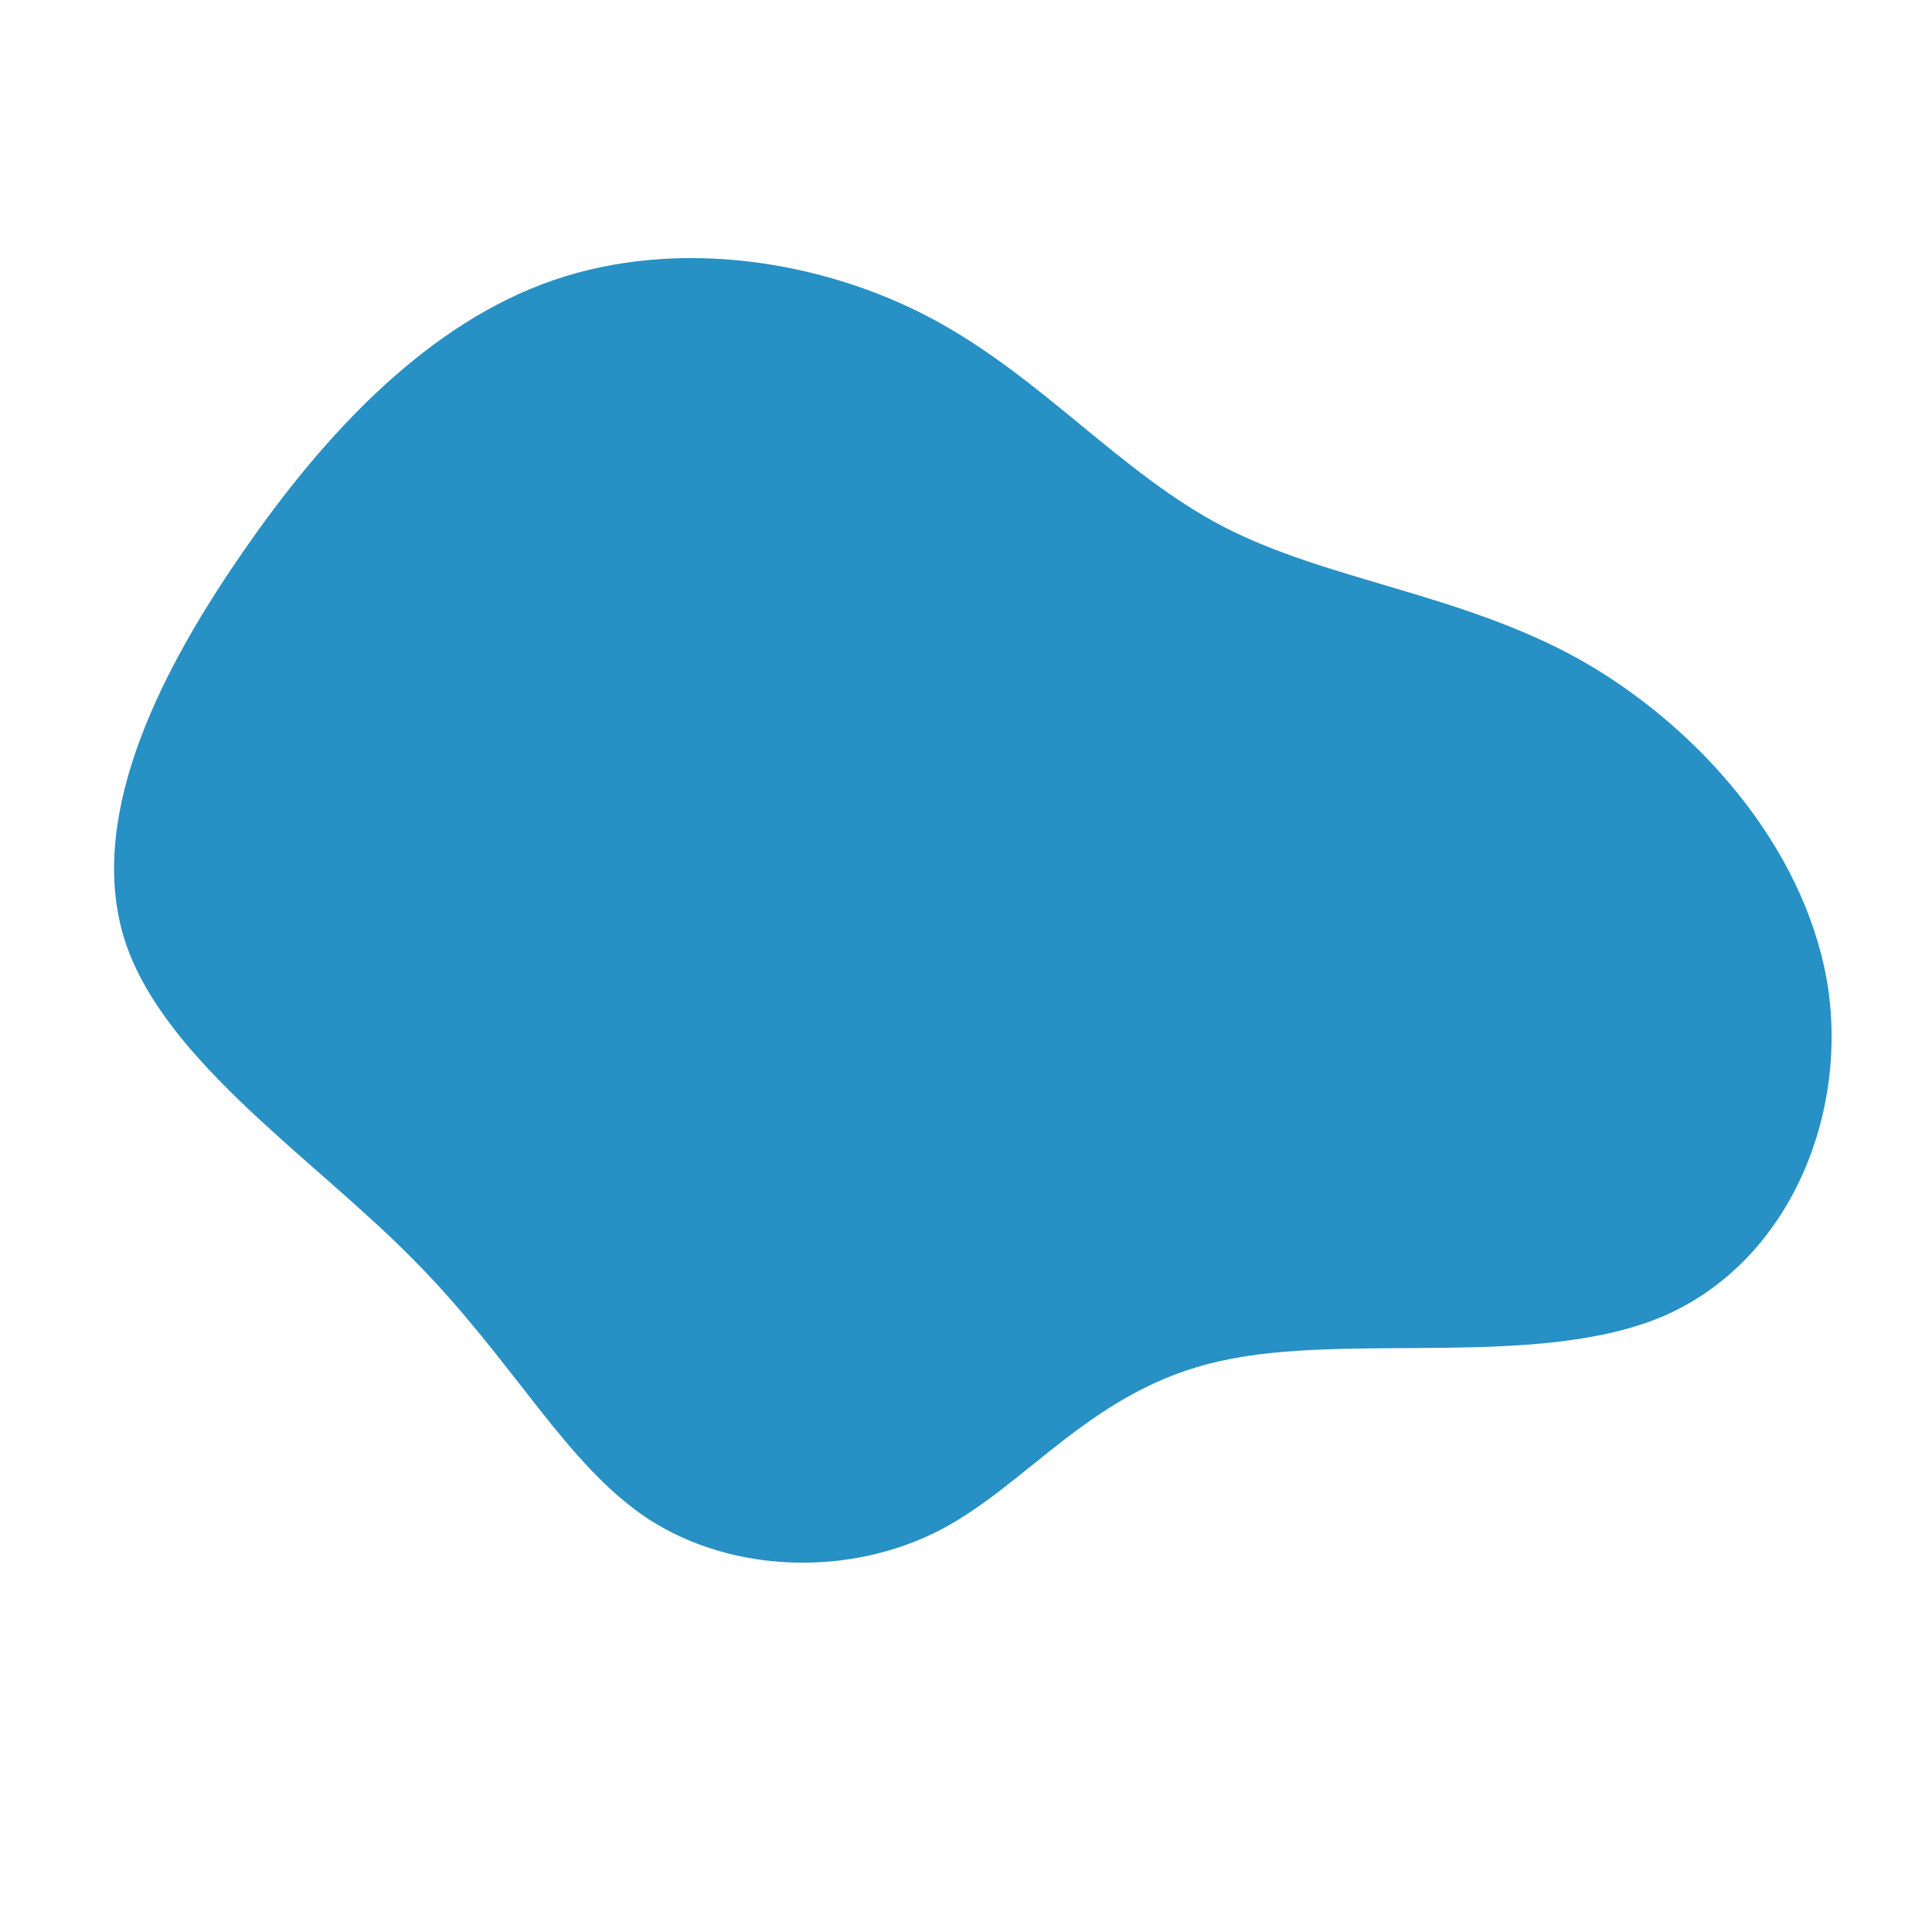
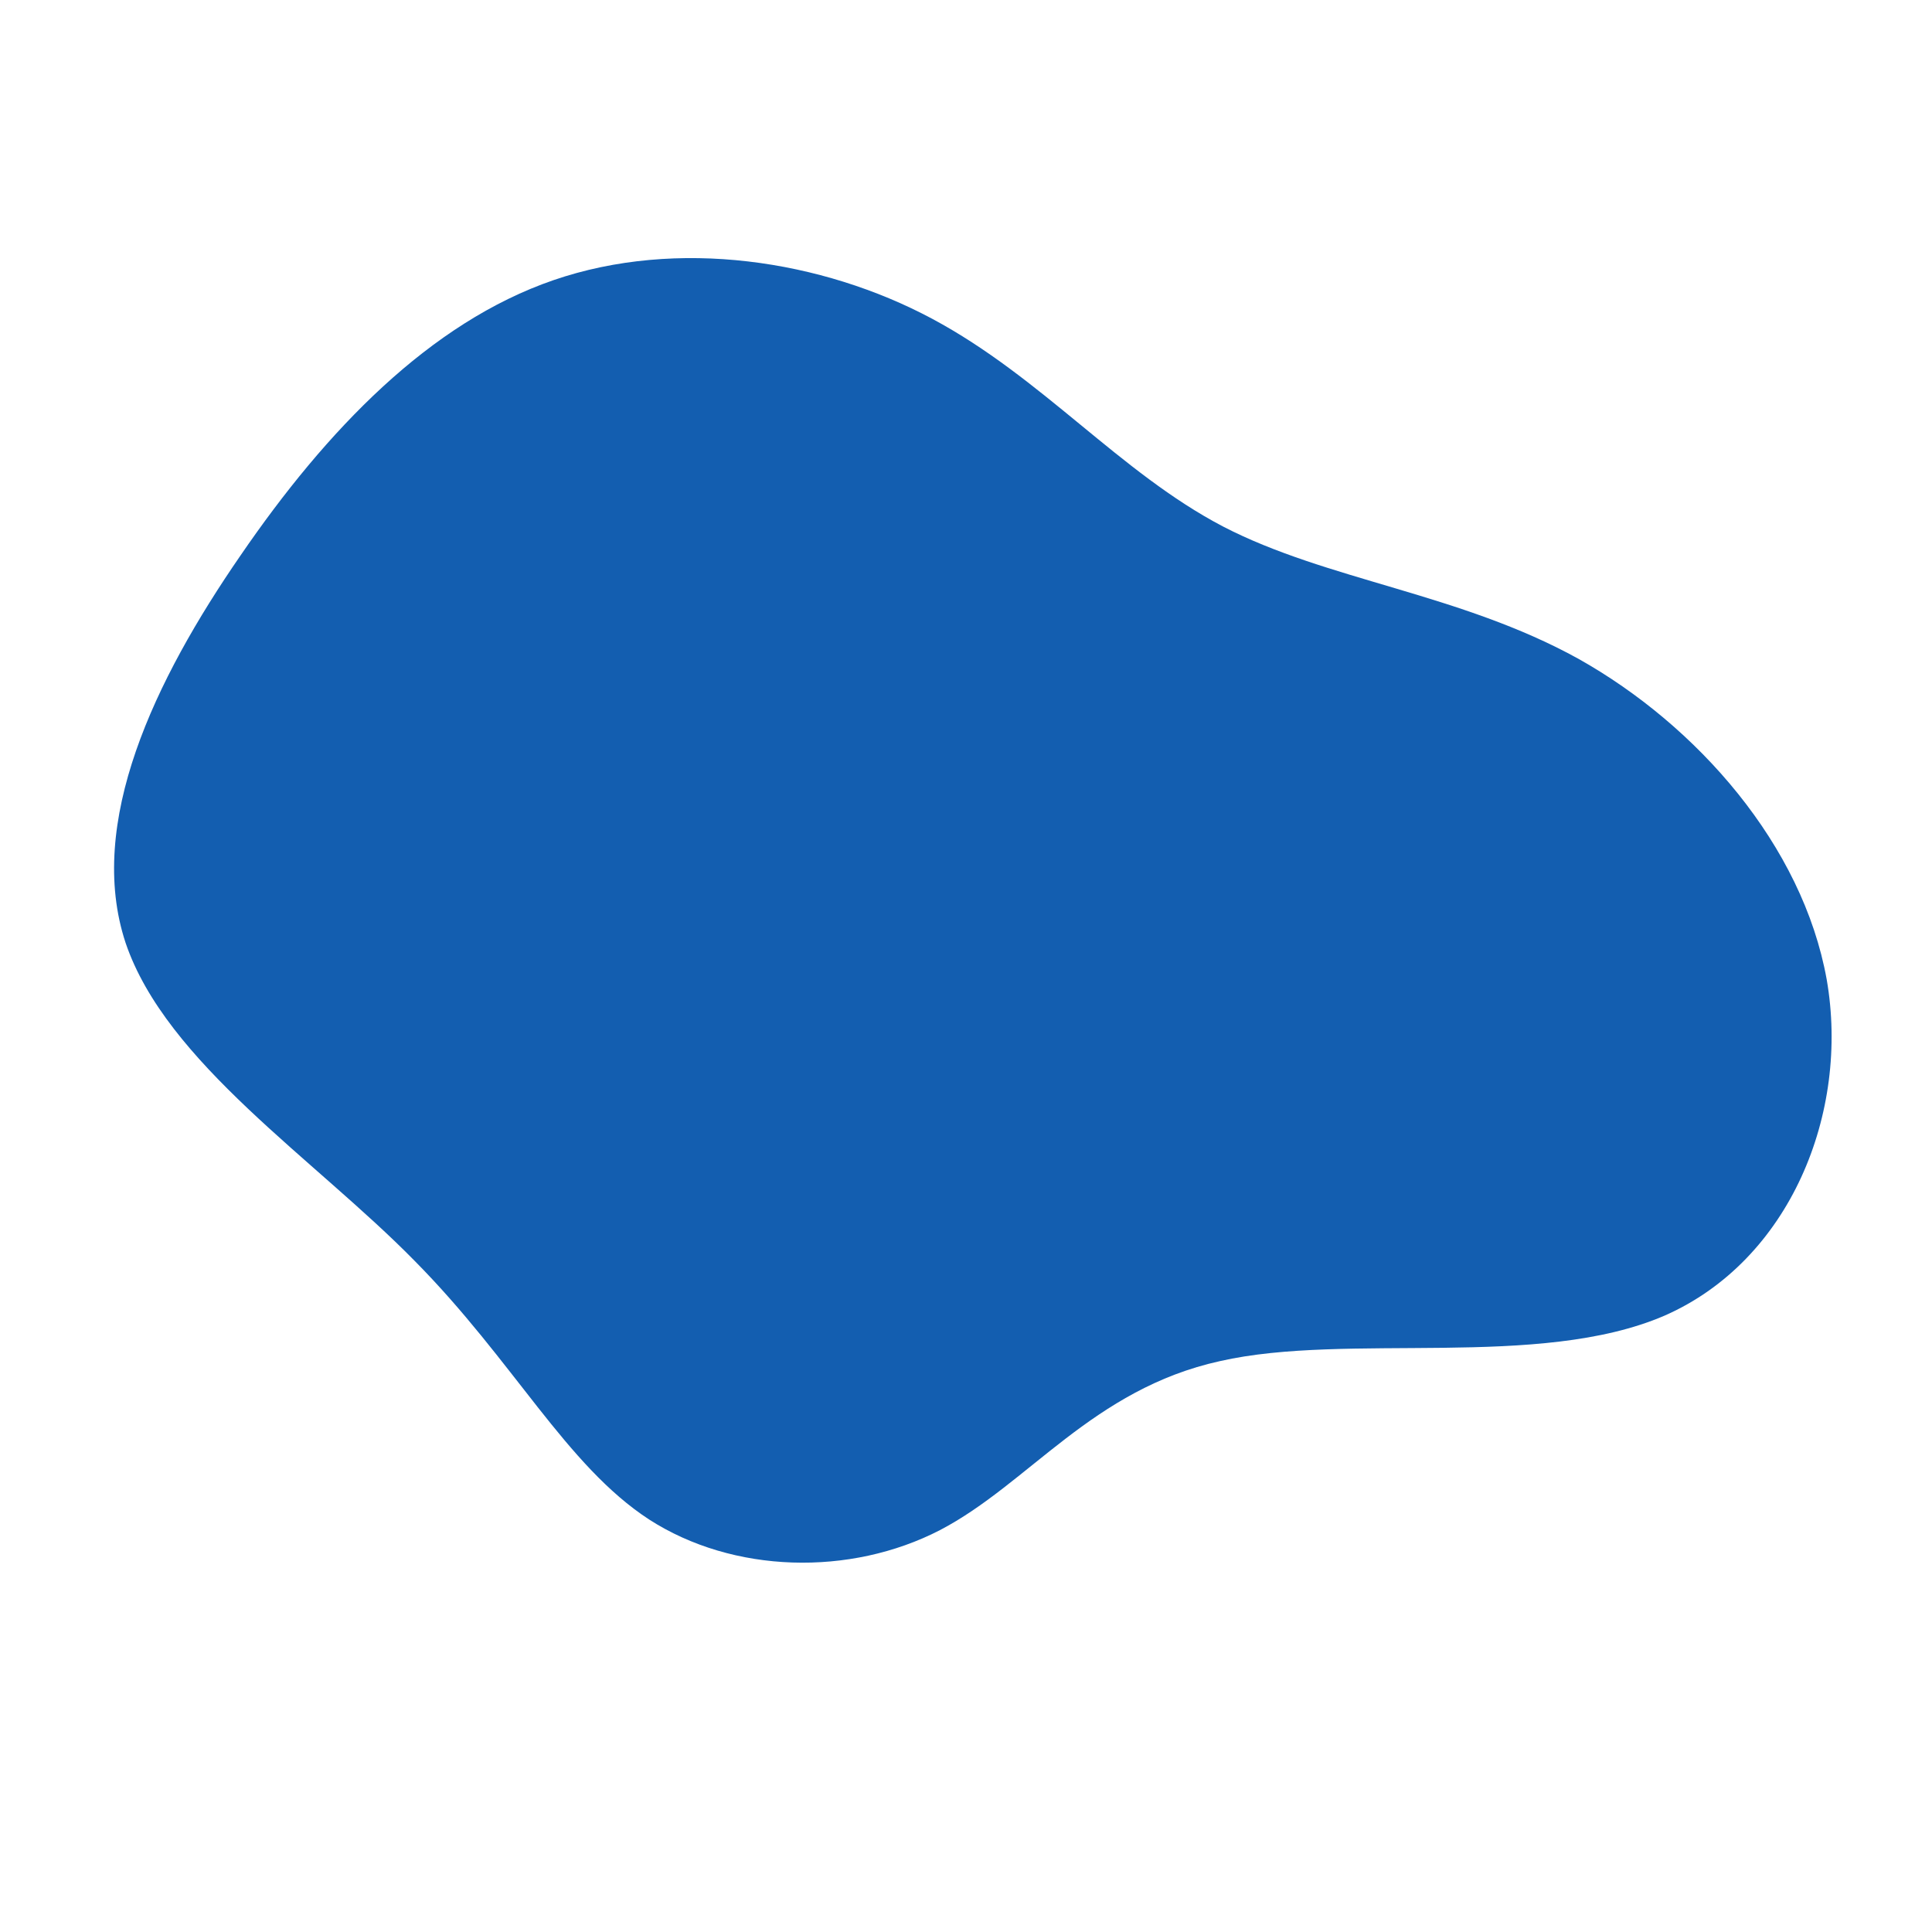
<svg xmlns="http://www.w3.org/2000/svg" viewBox="0 0 200 200">
-   <path fill="#2790C4" d="M26.6,-45.5C37.4,-39.9,51.1,-38.6,63.4,-31.8C75.7,-24.9,86.6,-12.5,89.1,1.4C91.5,15.2,85.3,30.5,72.3,36.2C59.3,41.8,39.5,37.9,26.3,40.9C13.1,43.8,6.5,53.6,-2.7,58.4C-12,63.2,-24.1,62.9,-32.8,57.3C-41.4,51.7,-46.8,40.9,-57.1,30.5C-67.4,20,-82.8,10,-87,-2.4C-91.1,-14.8,-84,-29.6,-75.1,-42.5C-66.2,-55.5,-55.5,-66.6,-42.7,-71C-29.9,-75.4,-14.9,-73.1,-3.5,-67C7.9,-60.9,15.9,-51.1,26.6,-45.5Z" transform="translate(100 100)" />
+   <path fill="#135eb0" d="M26.6,-45.5C37.4,-39.9,51.1,-38.6,63.4,-31.8C75.7,-24.9,86.6,-12.5,89.1,1.4C91.5,15.2,85.3,30.5,72.3,36.2C59.3,41.8,39.5,37.9,26.3,40.9C13.1,43.8,6.5,53.6,-2.7,58.4C-12,63.2,-24.1,62.9,-32.8,57.3C-41.4,51.7,-46.8,40.9,-57.1,30.5C-67.4,20,-82.8,10,-87,-2.4C-91.1,-14.8,-84,-29.6,-75.1,-42.5C-66.2,-55.5,-55.5,-66.6,-42.7,-71C-29.9,-75.4,-14.9,-73.1,-3.5,-67C7.9,-60.9,15.9,-51.1,26.6,-45.5Z" transform="translate(100 100)" />
</svg>
